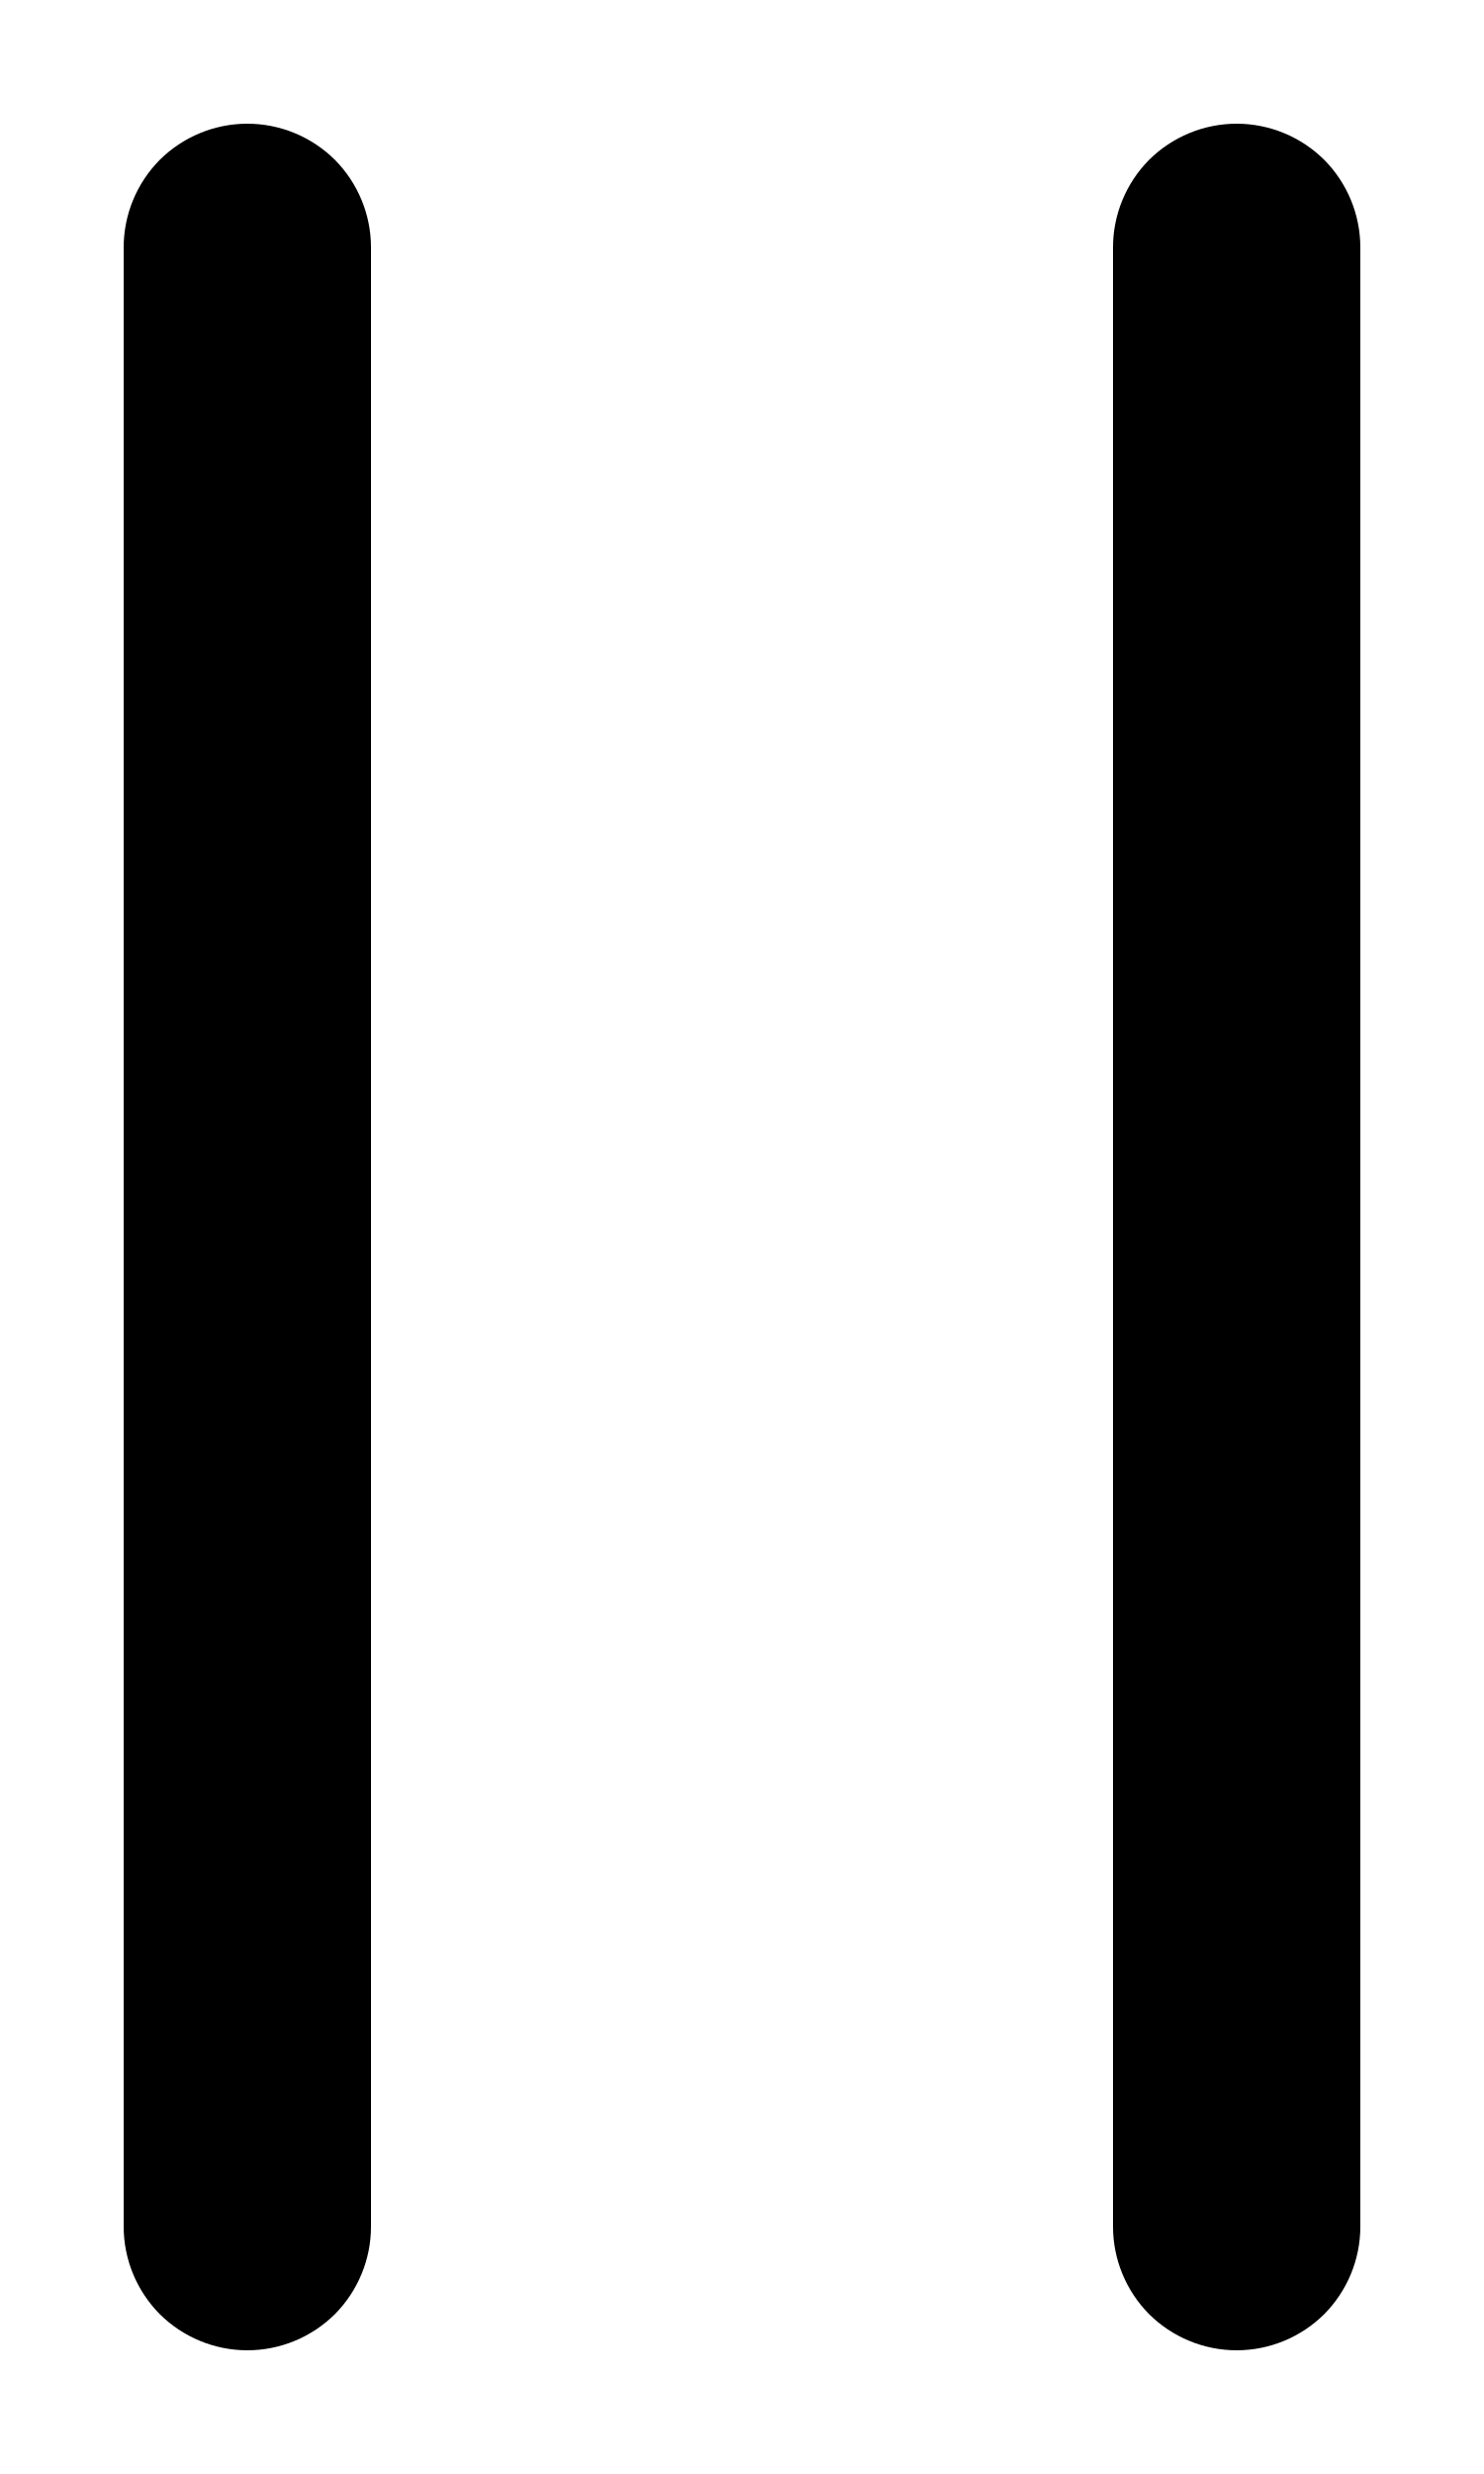
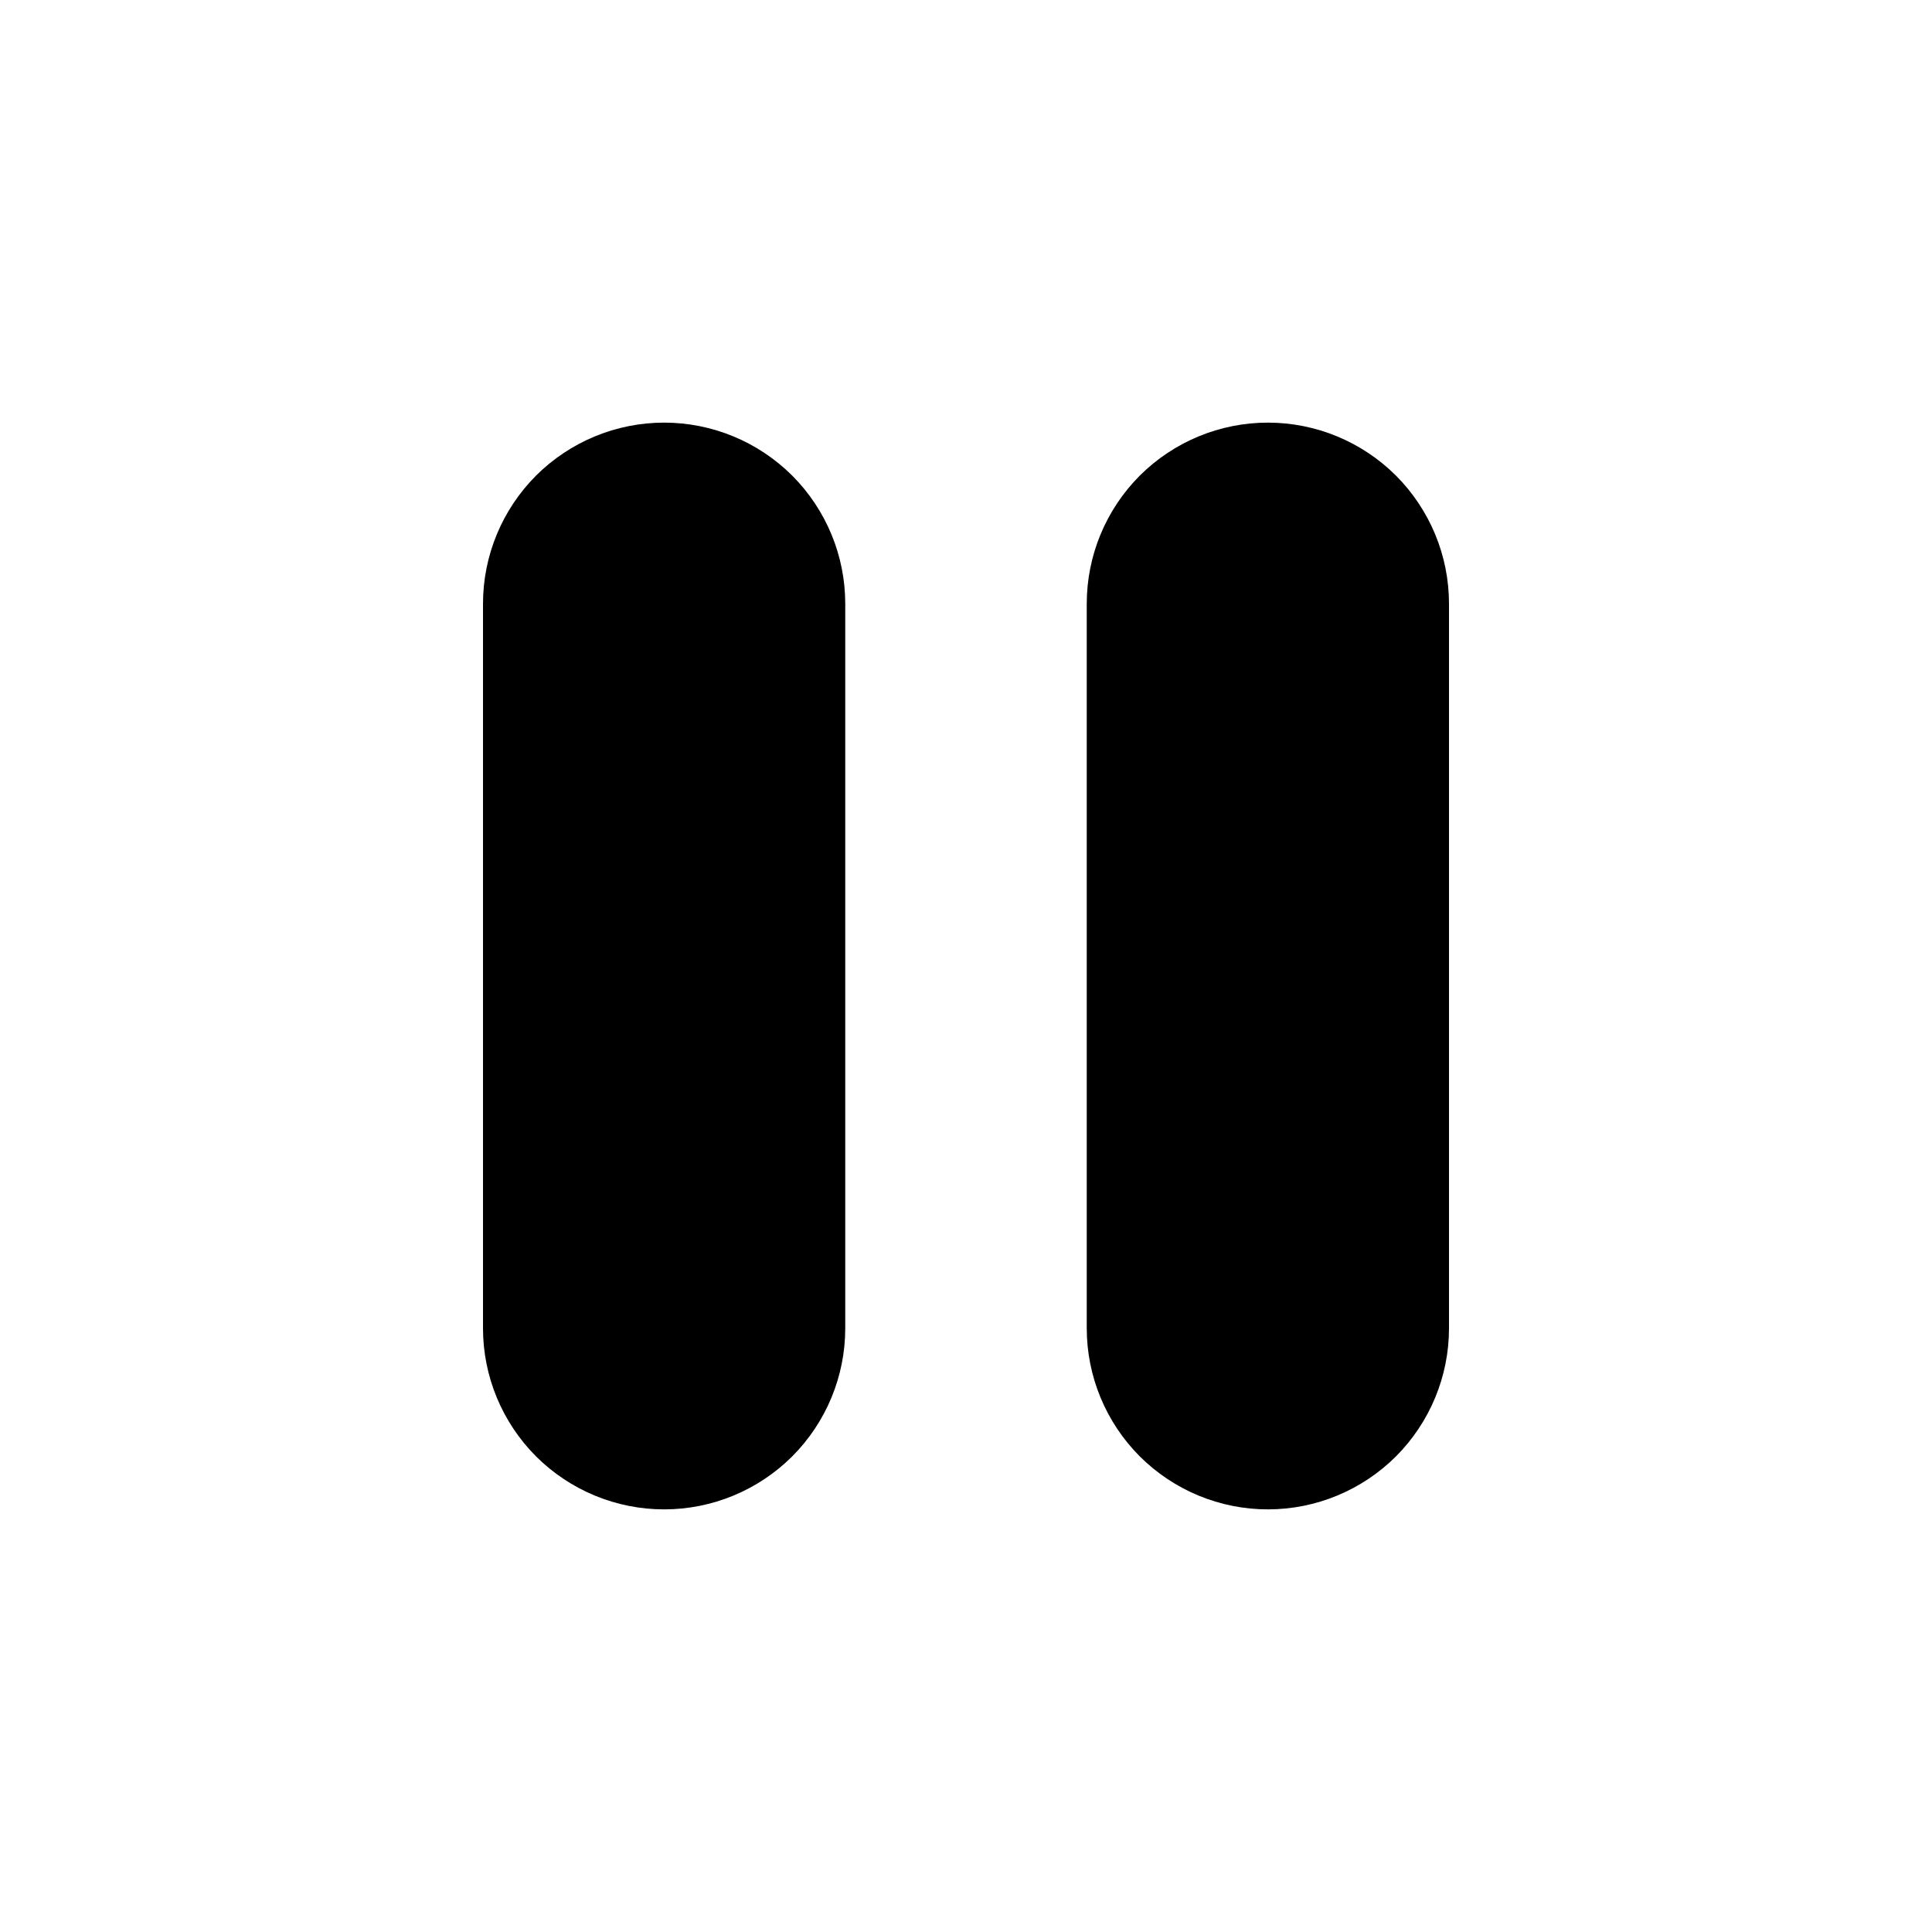
- <svg xmlns="http://www.w3.org/2000/svg" width="6" height="10" viewBox="0 0 6 10" fill="none">
-   <path d="M1 0.5C1.133 0.5 1.26 0.553 1.354 0.646C1.447 0.74 1.5 0.867 1.5 1V9C1.5 9.133 1.447 9.26 1.354 9.354C1.26 9.447 1.133 9.5 1 9.5C0.867 9.5 0.74 9.447 0.646 9.354C0.553 9.26 0.5 9.133 0.5 9V1C0.5 0.867 0.553 0.74 0.646 0.646C0.74 0.553 0.867 0.5 1 0.5V0.5ZM5 0.5C5.133 0.5 5.26 0.553 5.354 0.646C5.447 0.74 5.5 0.867 5.5 1V9C5.5 9.133 5.447 9.26 5.354 9.354C5.26 9.447 5.133 9.5 5 9.5C4.867 9.5 4.74 9.447 4.646 9.354C4.553 9.26 4.5 9.133 4.5 9V1C4.5 0.867 4.553 0.74 4.646 0.646C4.74 0.553 4.867 0.5 5 0.5V0.5Z" fill="black" />
+ <svg xmlns="http://www.w3.org/2000/svg" width="16" height="16" viewBox="0 0 16 16" fill="none">
+   <path d="M5.5 3.5C5.898 3.5 6.279 3.658 6.561 3.939C6.842 4.221 7 4.602 7 5V11C7 11.398 6.842 11.779 6.561 12.061C6.279 12.342 5.898 12.5 5.5 12.5C5.102 12.5 4.721 12.342 4.439 12.061C4.158 11.779 4 11.398 4 11V5C4 4.602 4.158 4.221 4.439 3.939C4.721 3.658 5.102 3.5 5.5 3.5V3.5ZM10.5 3.5C10.898 3.5 11.279 3.658 11.561 3.939C11.842 4.221 12 4.602 12 5V11C12 11.398 11.842 11.779 11.561 12.061C11.279 12.342 10.898 12.5 10.5 12.5C10.102 12.5 9.721 12.342 9.439 12.061C9.158 11.779 9 11.398 9 11V5C9 4.602 9.158 4.221 9.439 3.939C9.721 3.658 10.102 3.5 10.5 3.5Z" fill="black" />
</svg>
